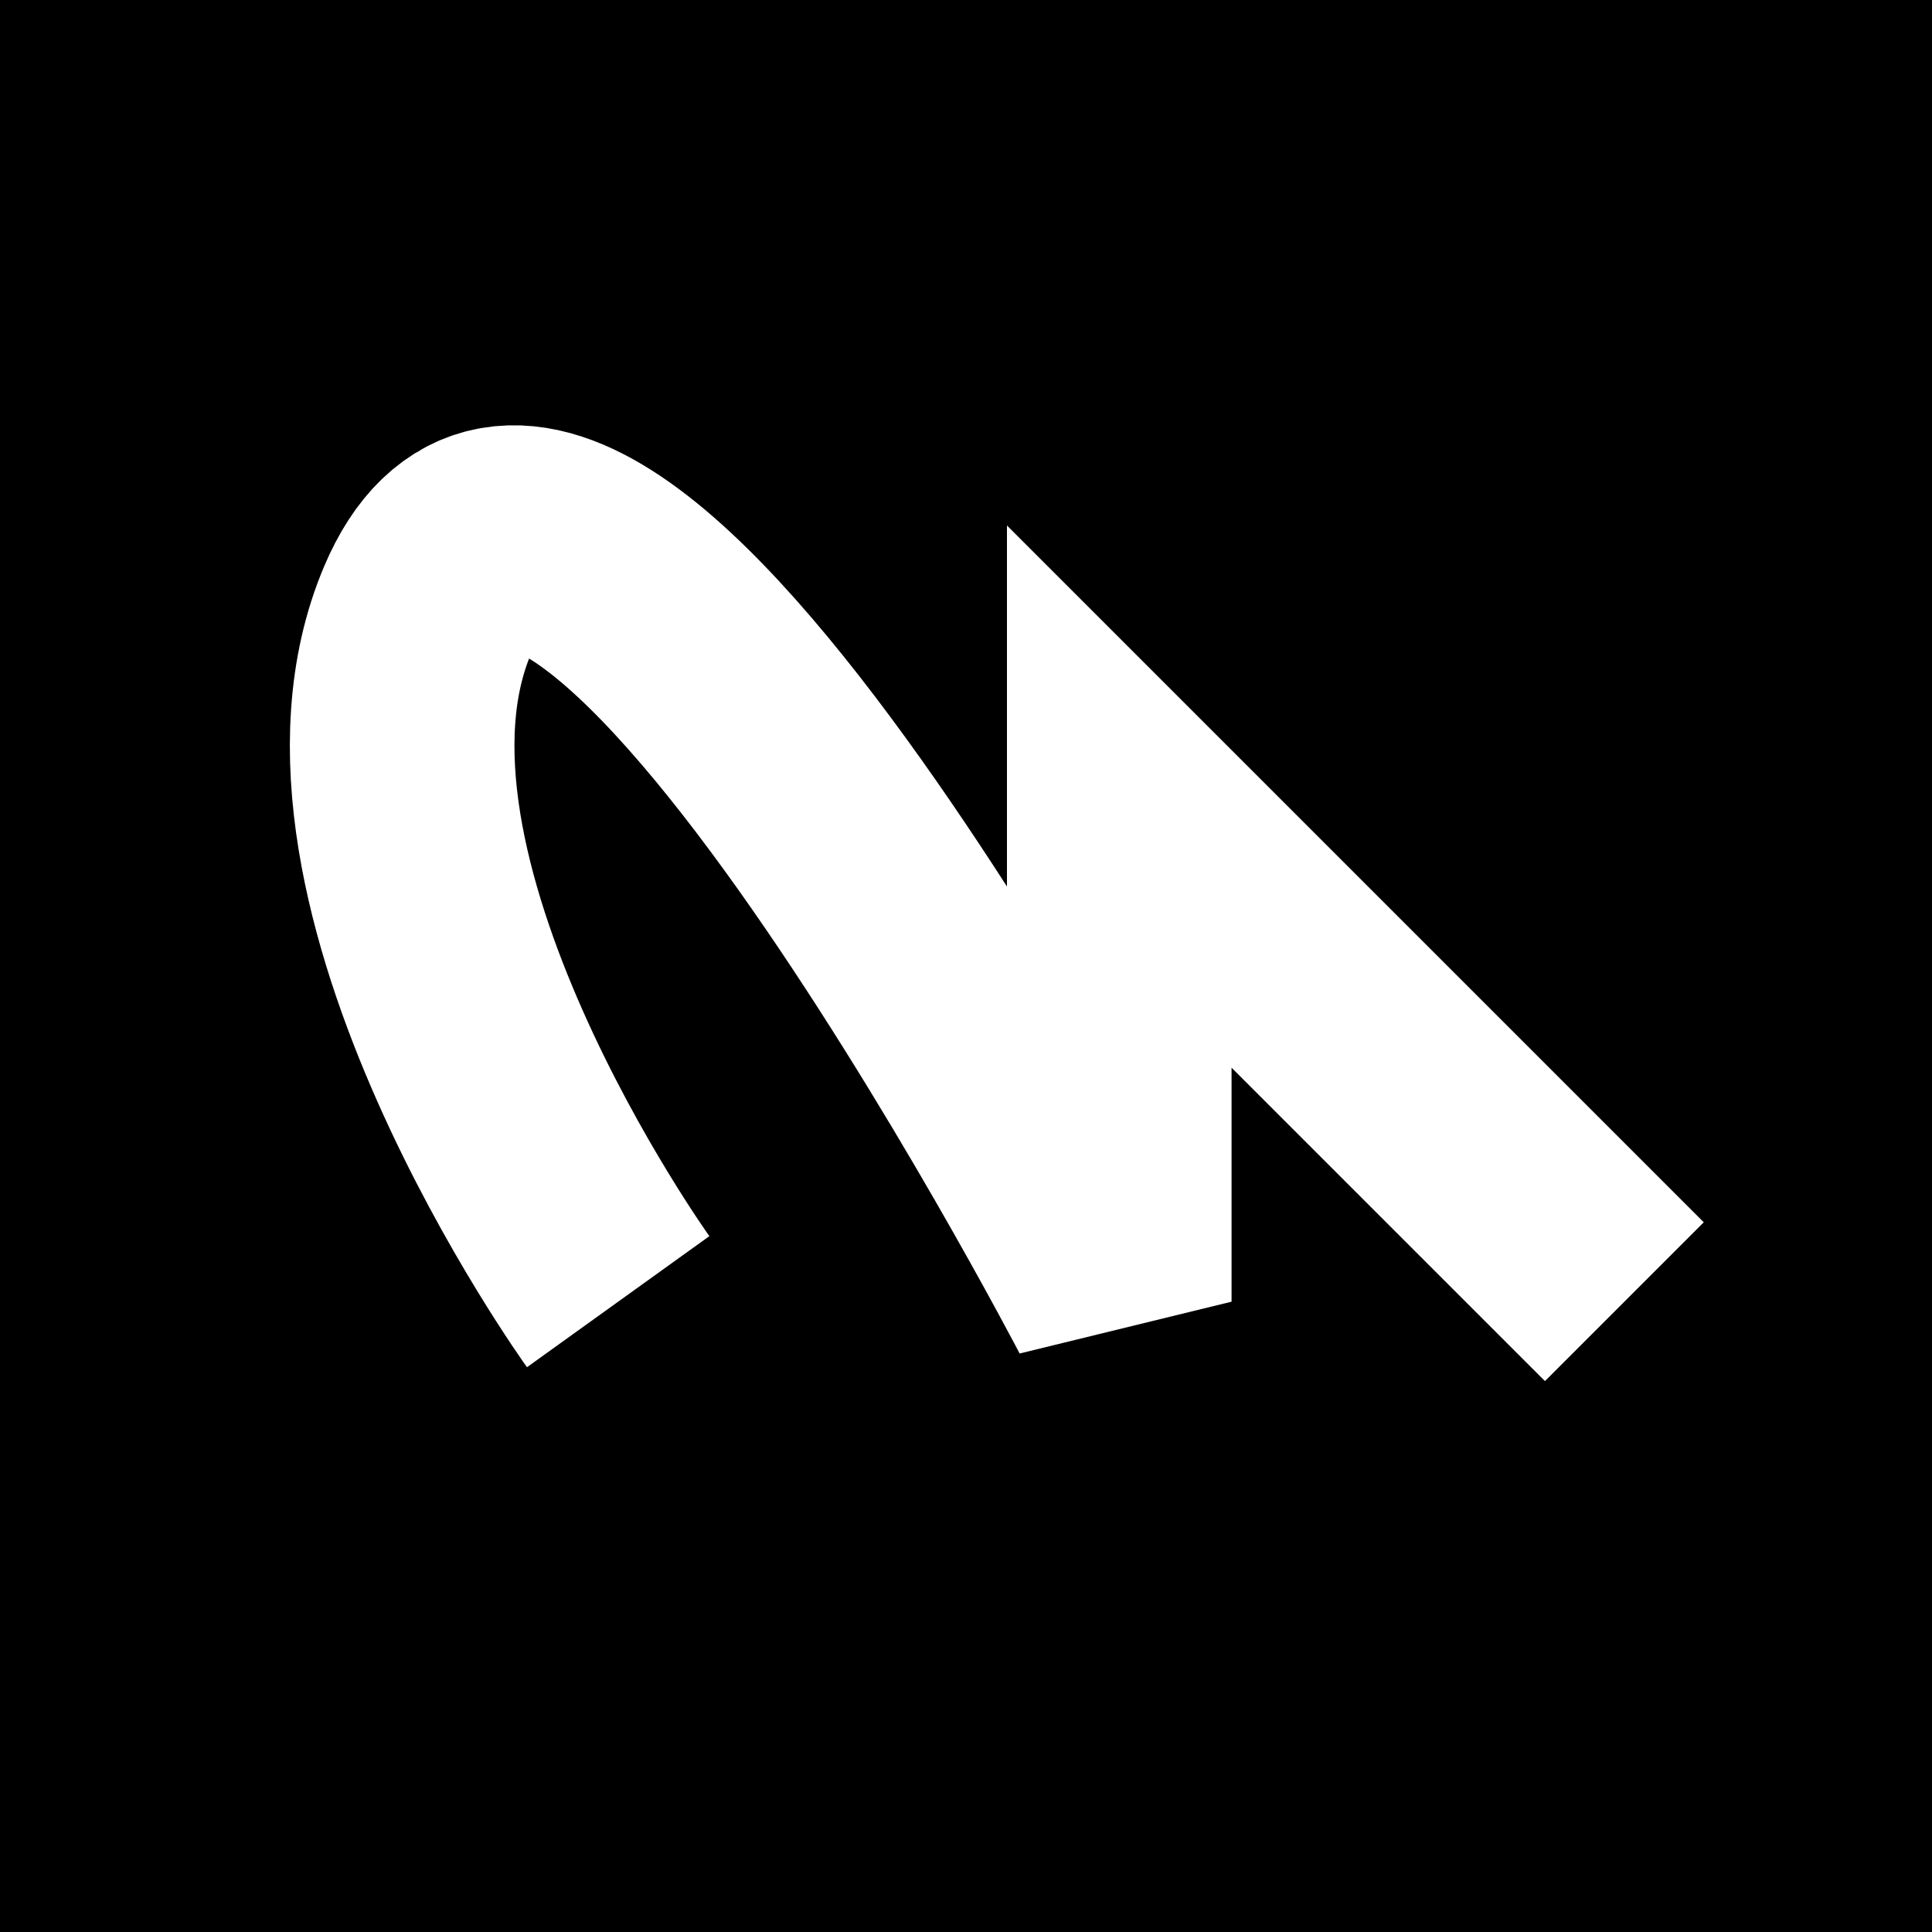
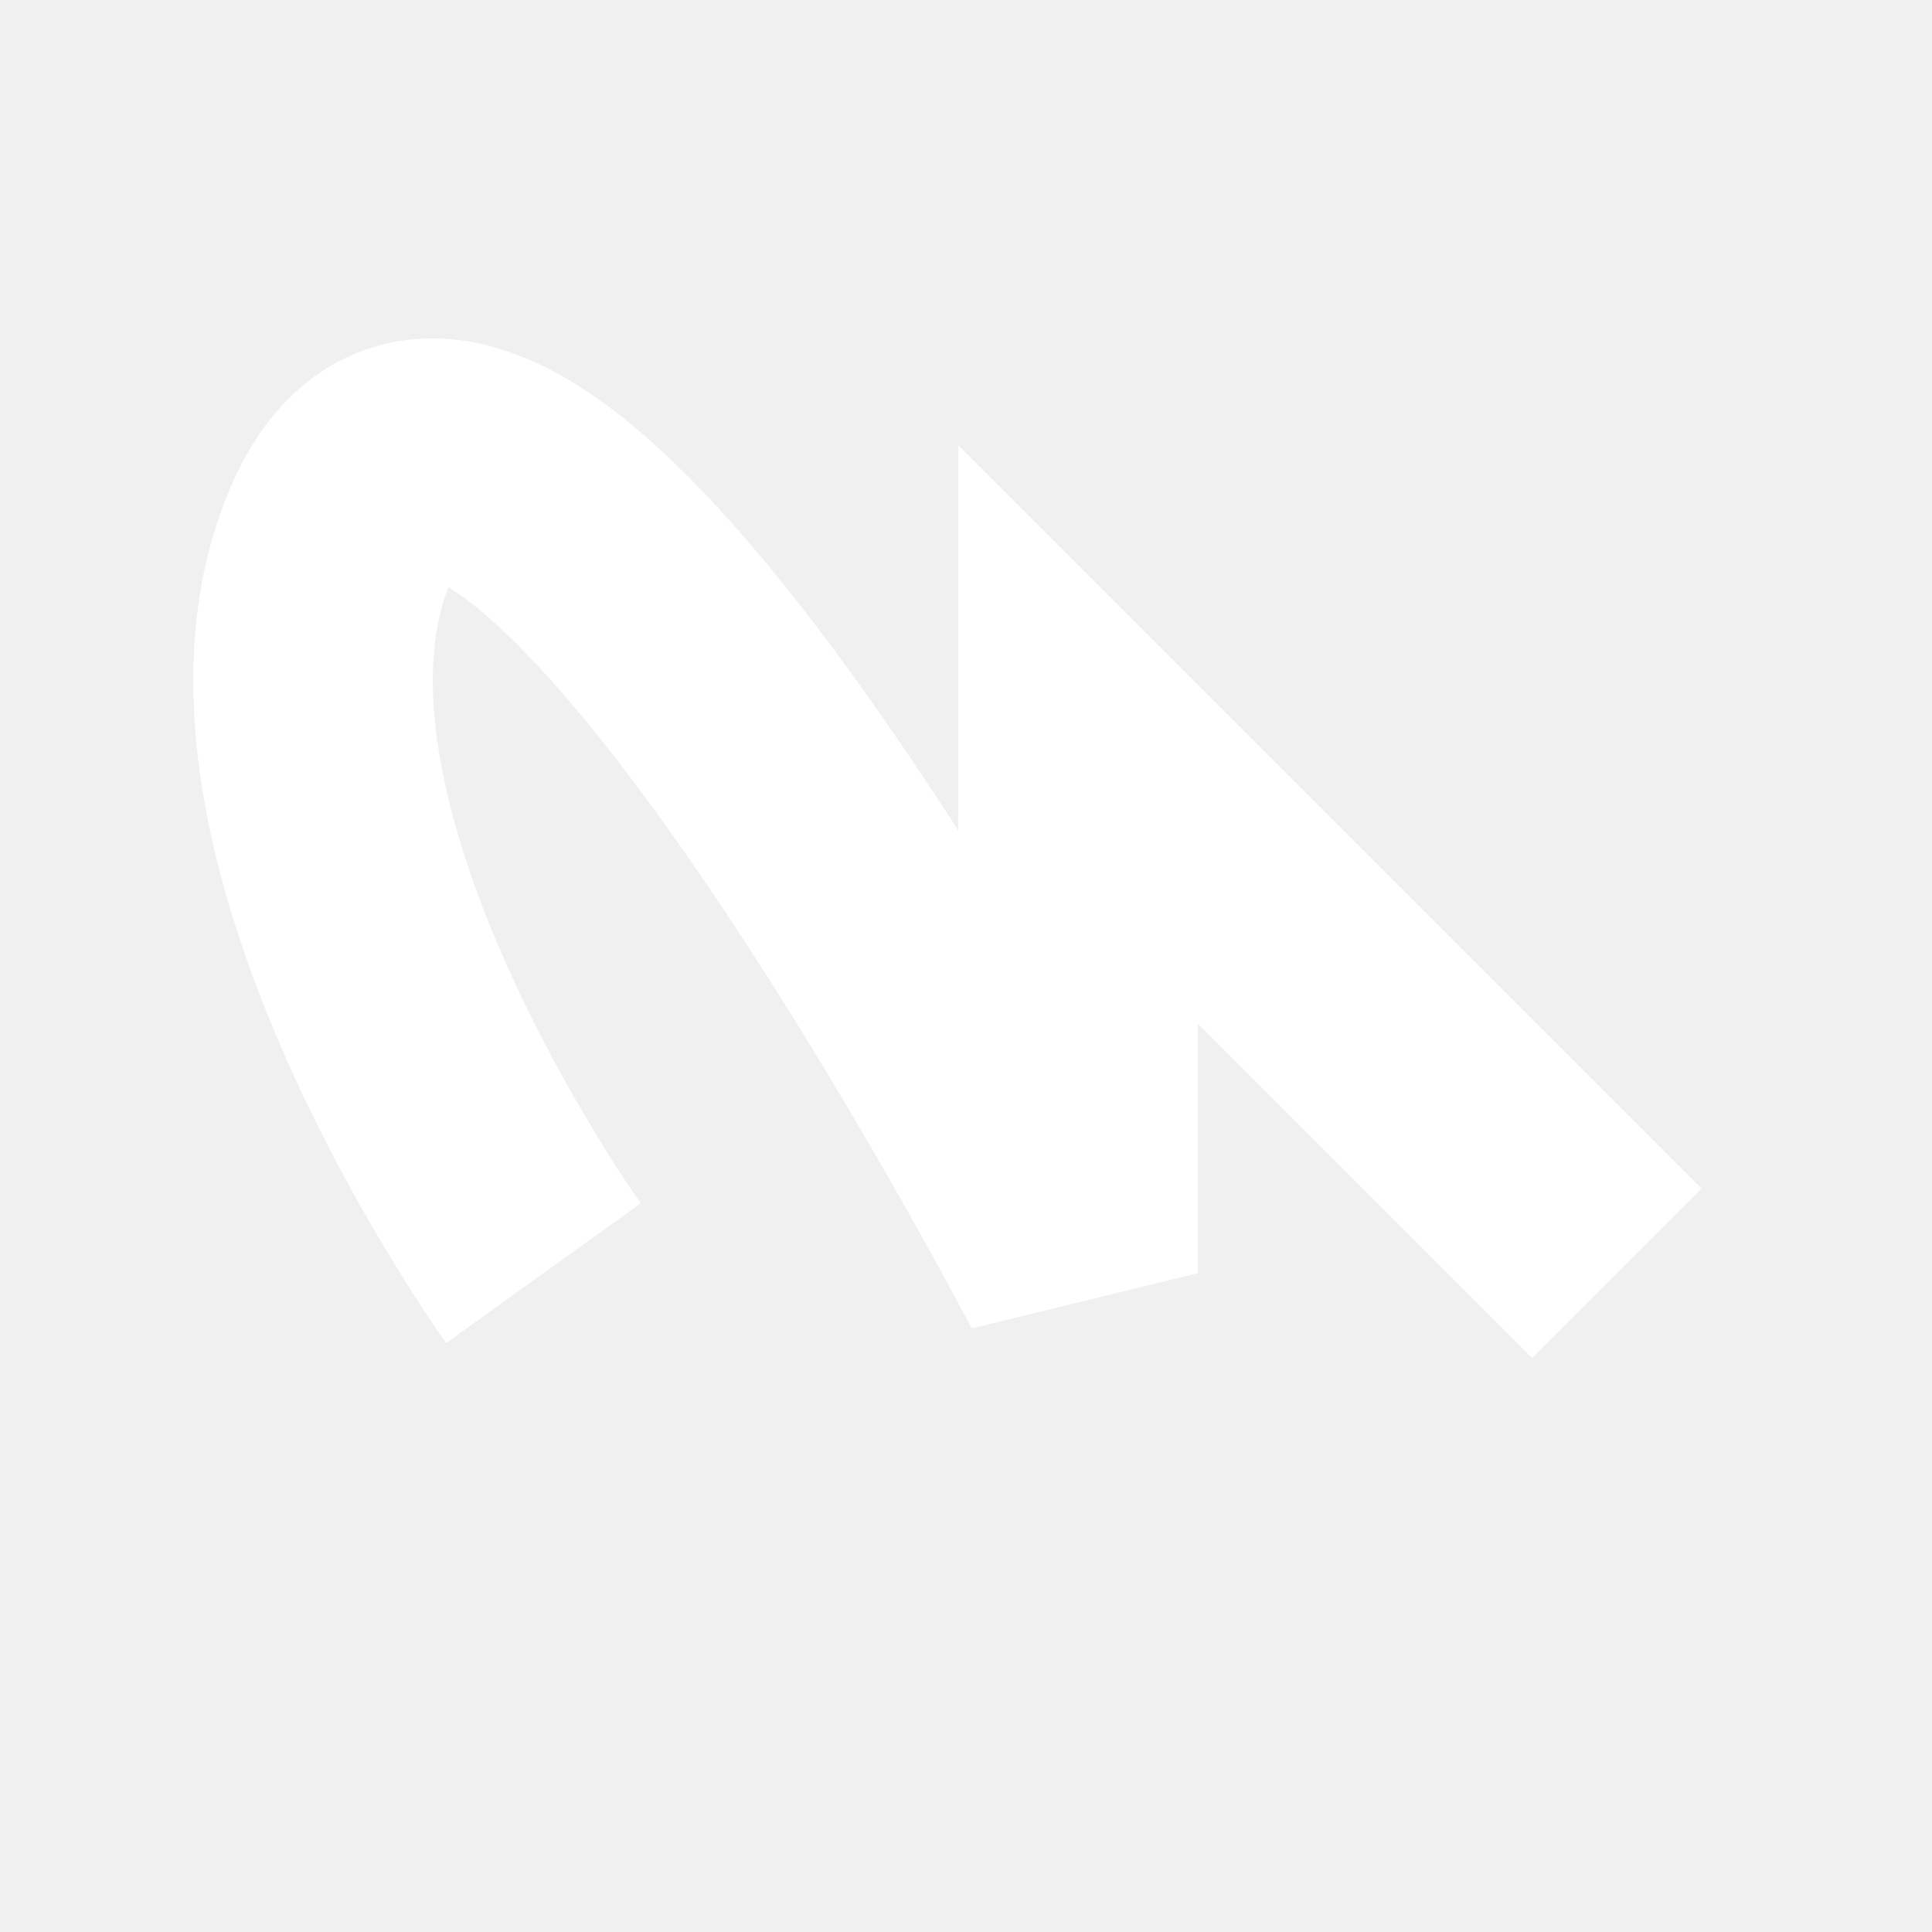
<svg xmlns="http://www.w3.org/2000/svg" width="100" height="100" viewBox="0 0 100 100" fill="none">
-   <rect width="100" height="100" fill="black" />
-   <g transform="translate(15, 22) scale(0.075)">
+   <g transform="translate(10 17.5) scale(0.08)">
    <path d="M921.01 605L572.435 256.425V605C572.435 605 197.981 -115.058 95.099 127.664C16.62 312.811 226.619 605 226.619 605" stroke="white" stroke-width="155" />
  </g>
</svg>
